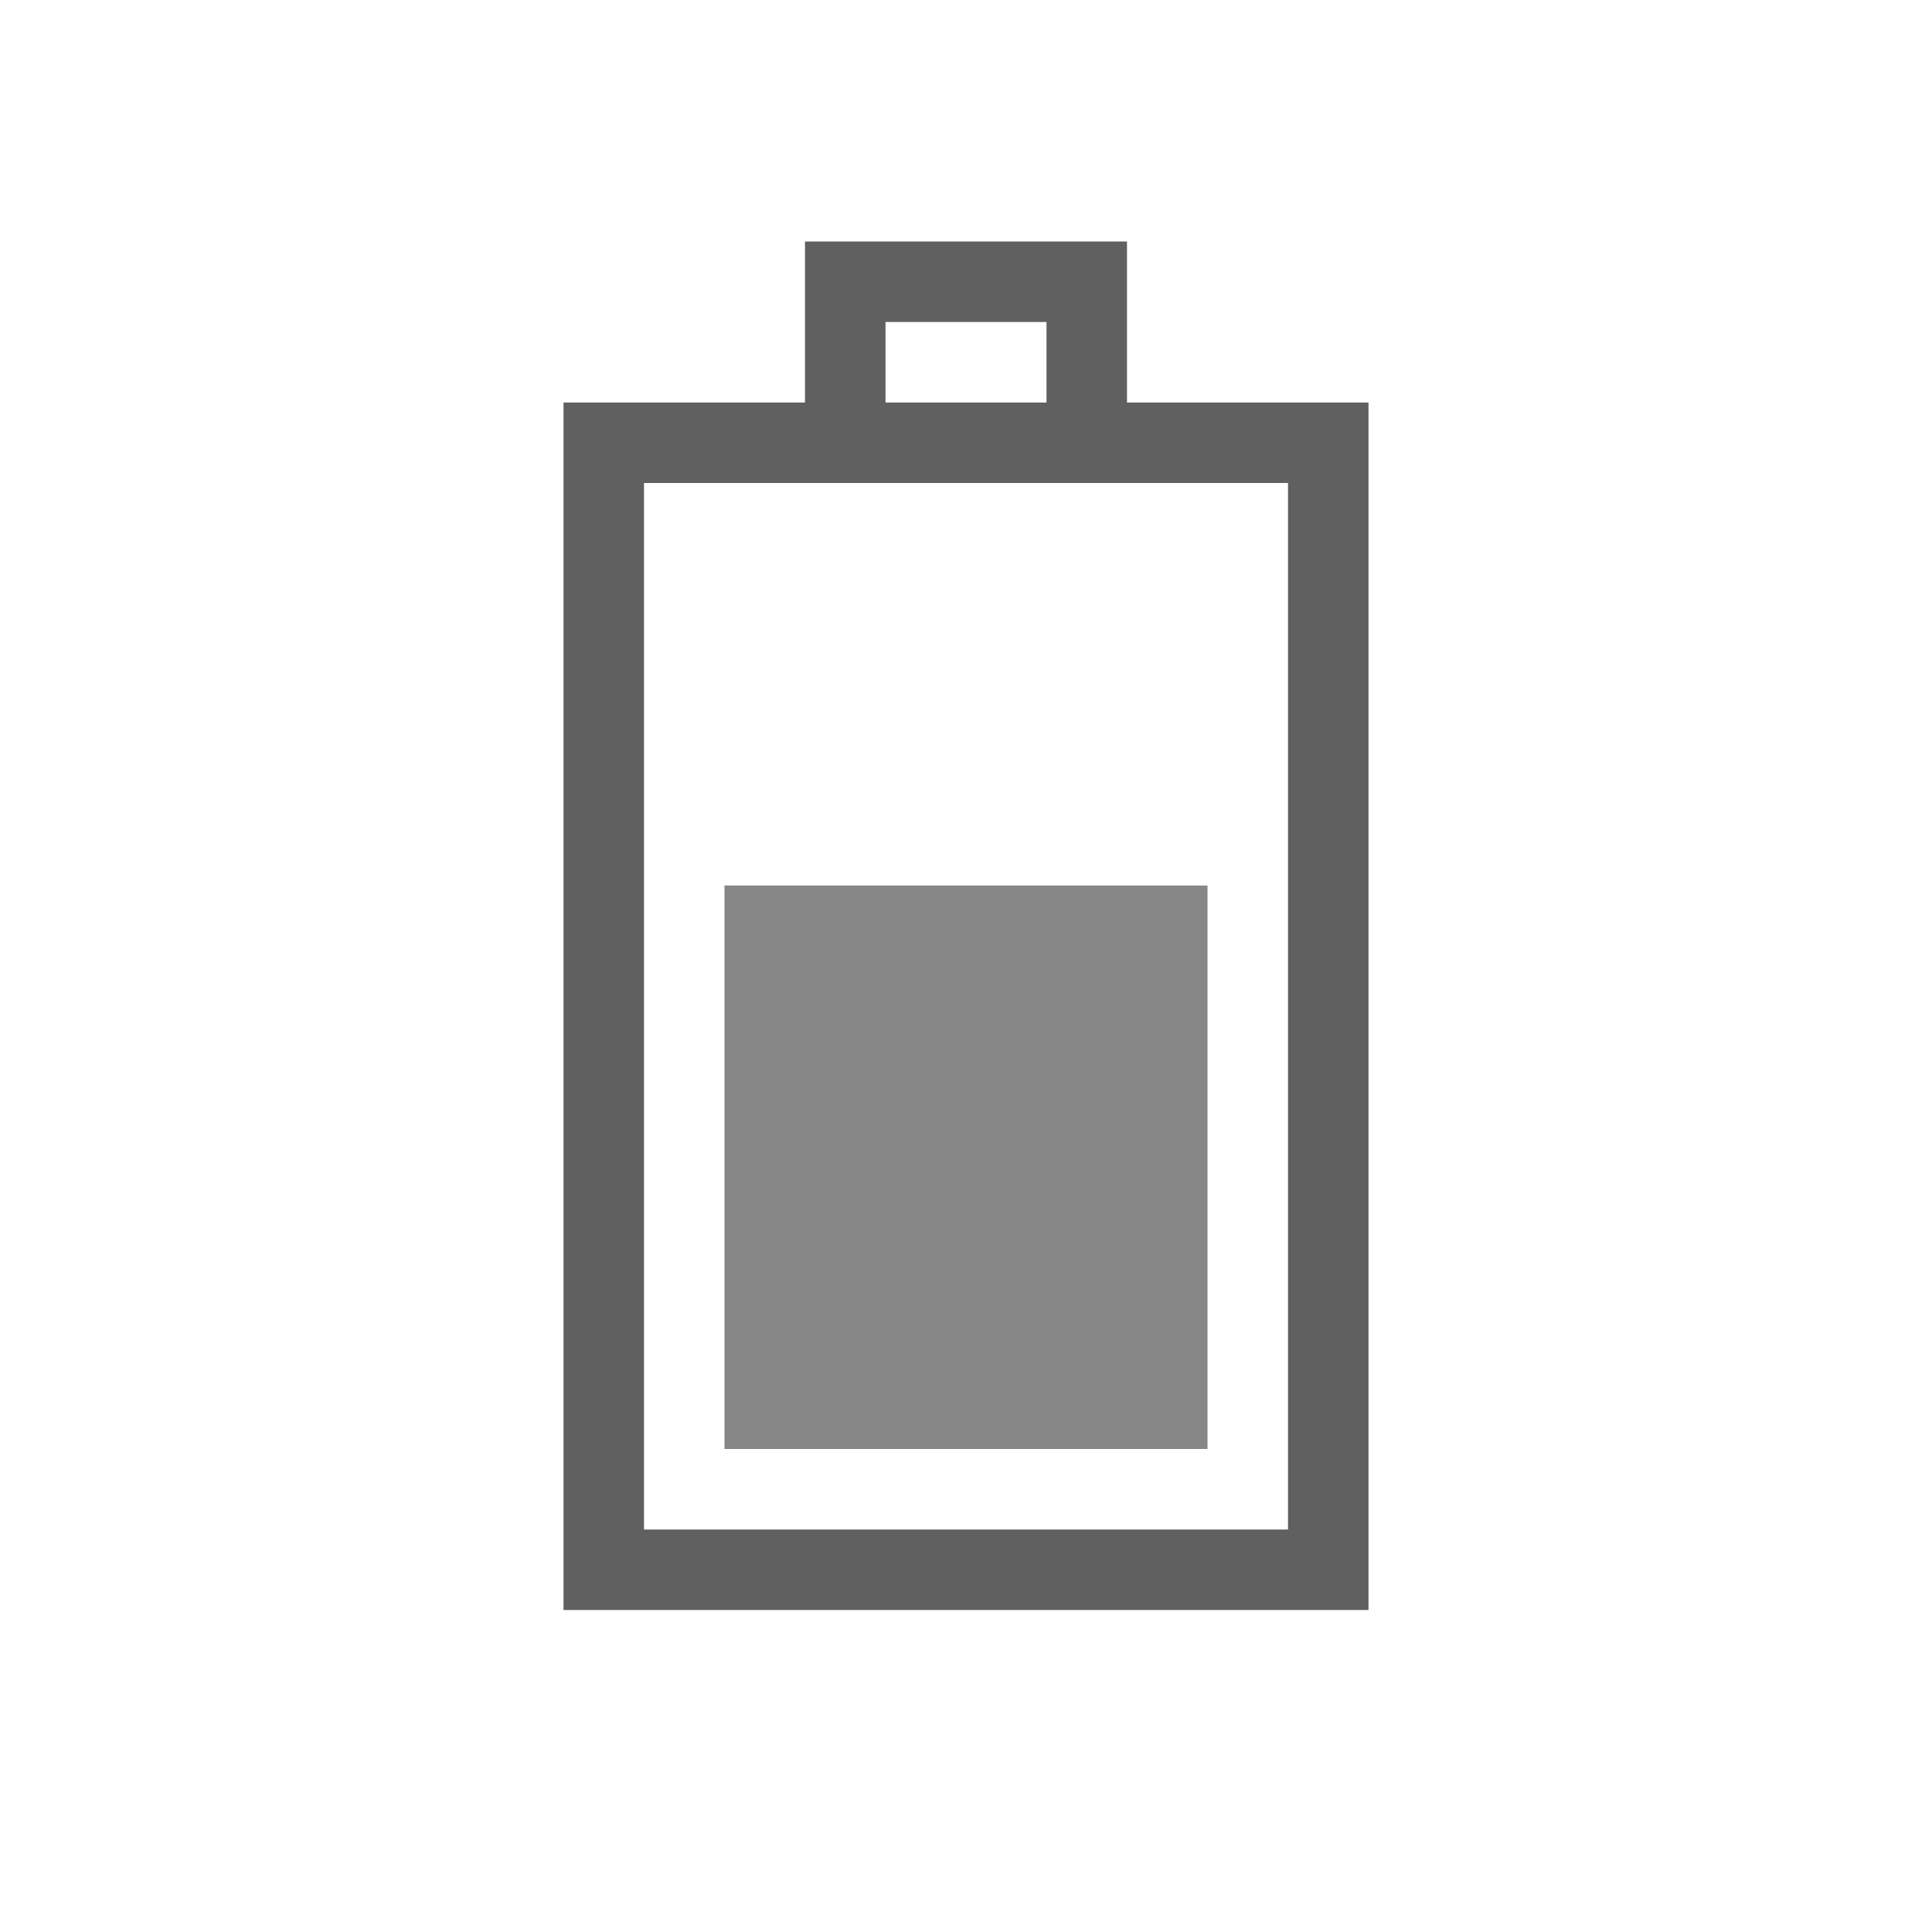
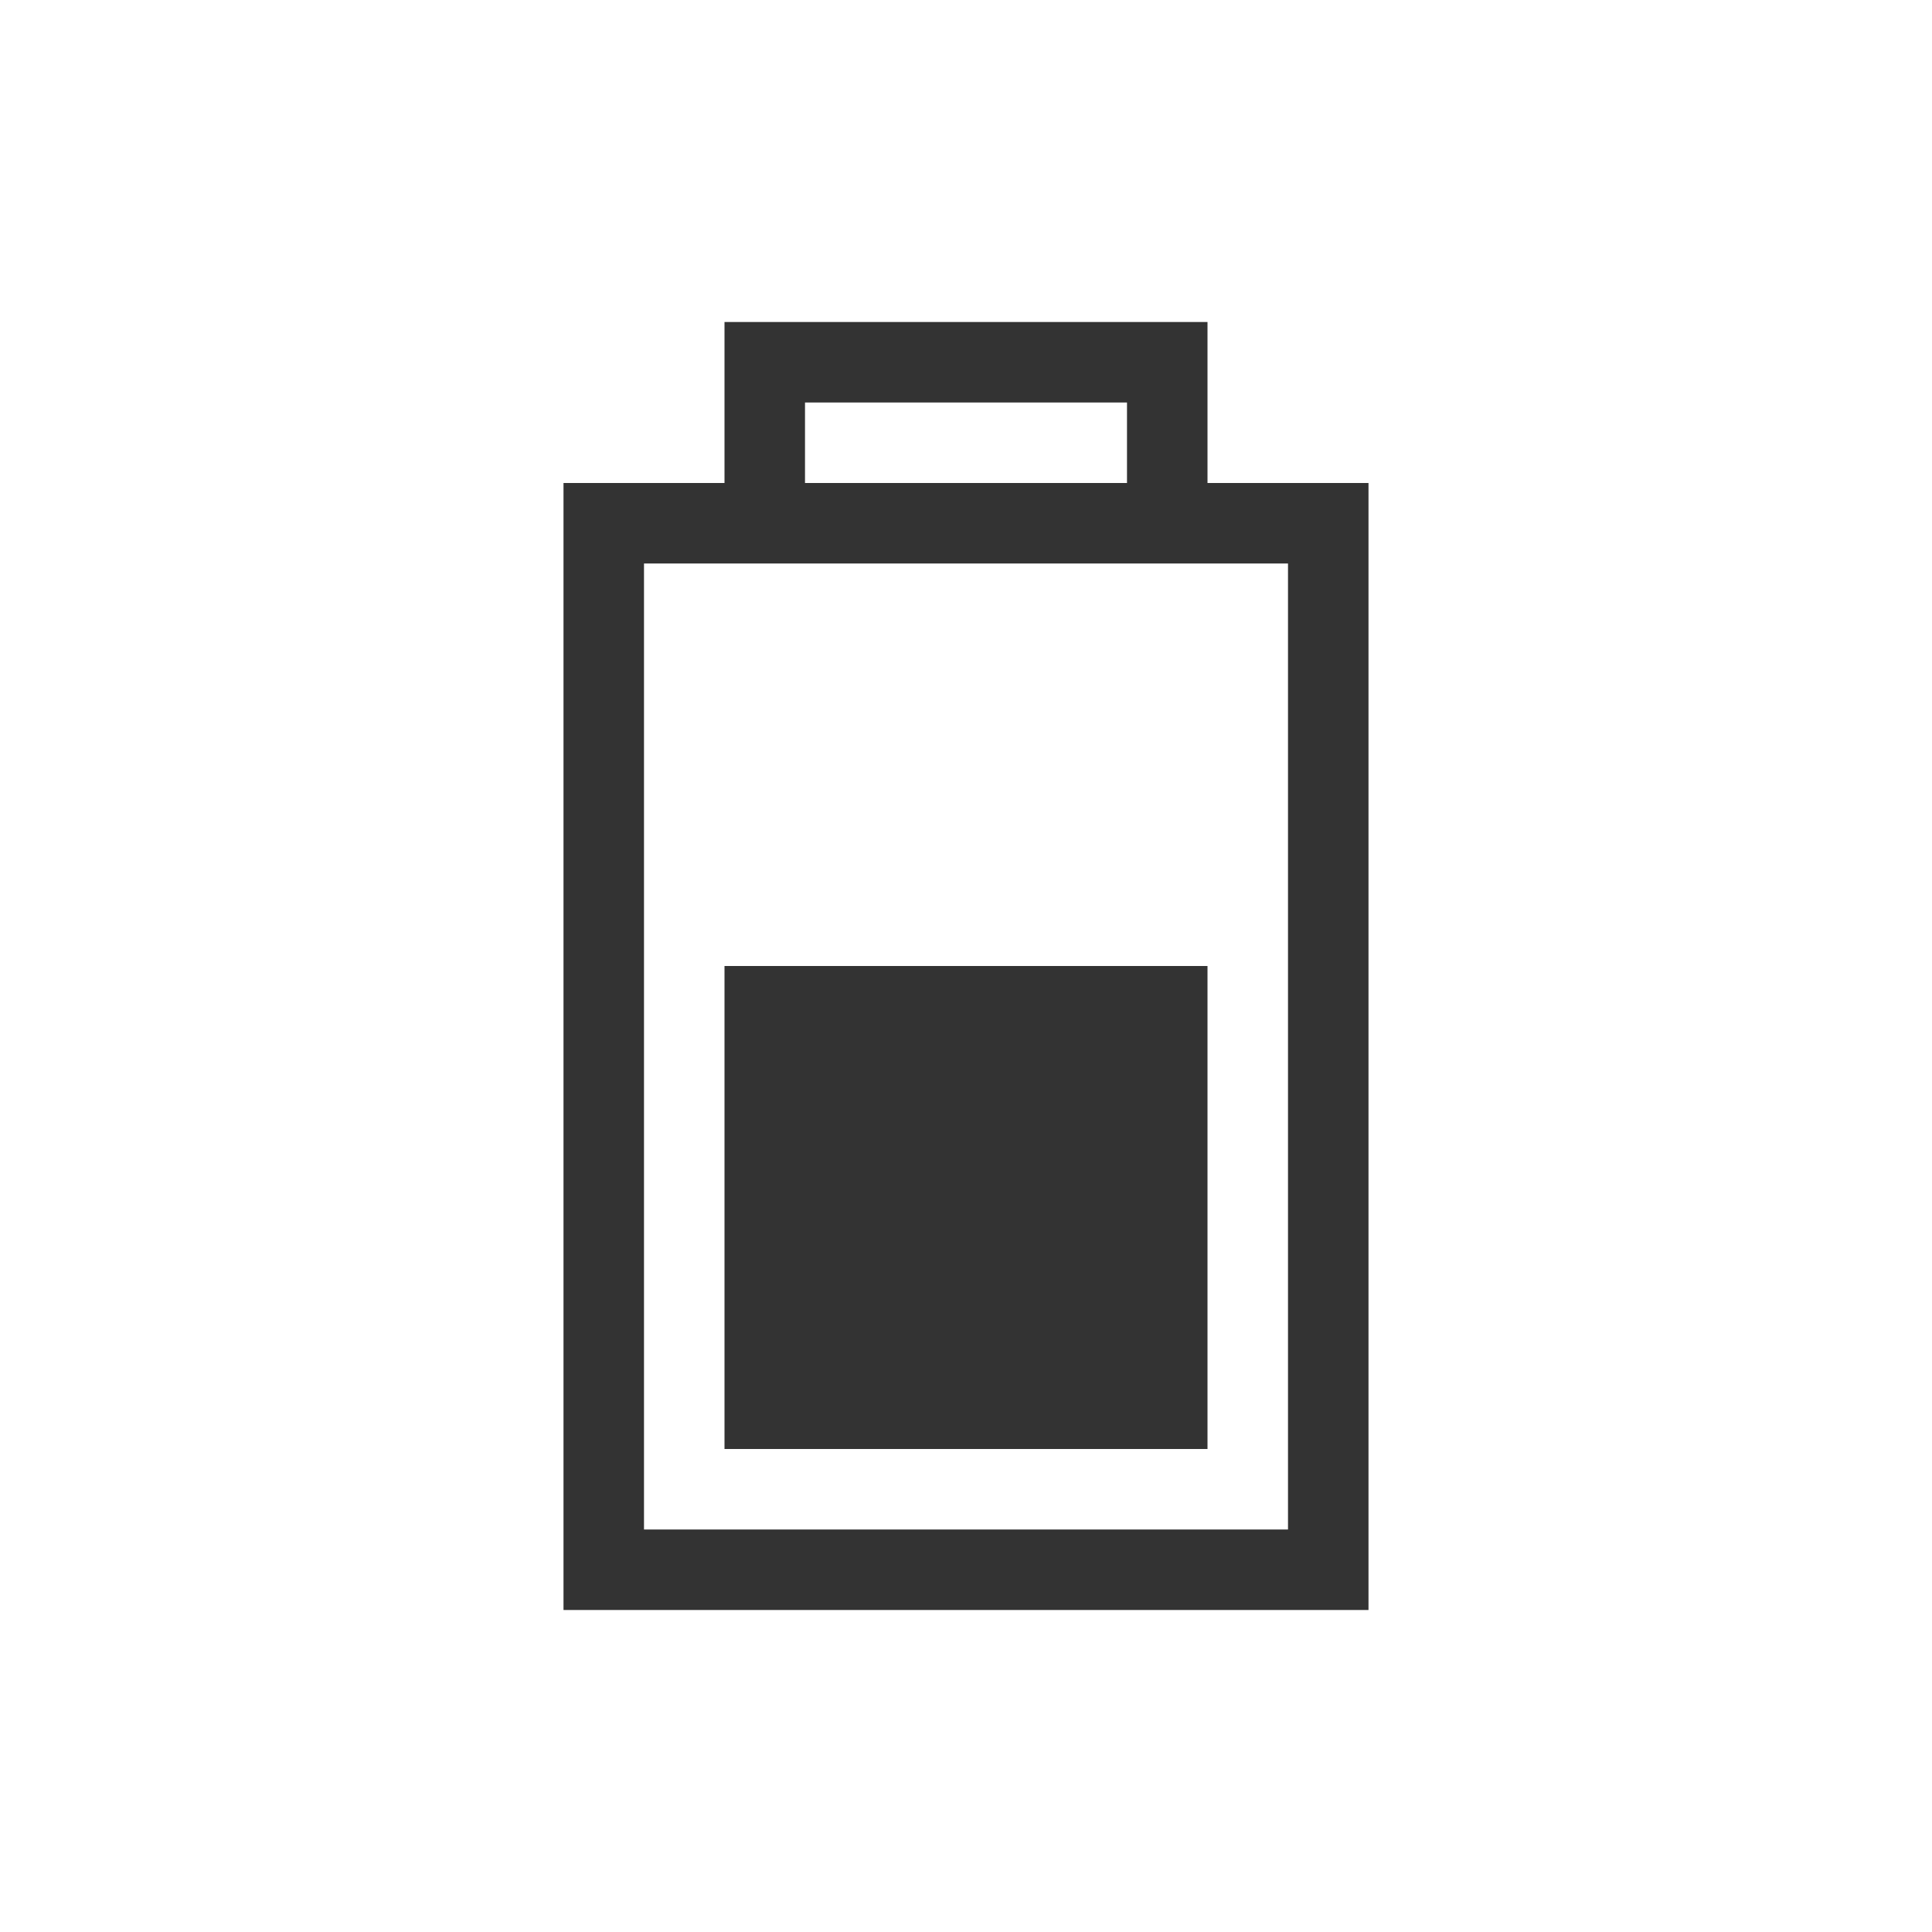
<svg xmlns="http://www.w3.org/2000/svg" id="svg3196" height="24" width="24" version="1.0">
-   <rect id="rect2388" style="stroke:#606060;stroke-linecap:square;fill:none" transform="rotate(-90)" rx="0" ry="0" height="9" width="14" y="7.5" x="-19.5" />
-   <path id="rect3160" style="stroke:#606060;stroke-linecap:square;fill:none" d="m10.5 5.5v-2h3v2" />
-   <rect id="rect3162" style="fill:#878787" transform="rotate(-90)" height="6" width="7" y="9" x="-18" />
+   <defs id="defs8" />
+   <path style="font-size:medium;font-style:normal;font-variant:normal;font-weight:normal;font-stretch:normal;text-indent:0;text-align:start;text-decoration:none;line-height:normal;letter-spacing:normal;word-spacing:normal;text-transform:none;direction:ltr;block-progression:tb;writing-mode:lr-tb;text-anchor:start;baseline-shift:baseline;opacity:0.8;color:#000000;fill:#000000;fill-opacity:1;stroke:none;stroke-width:1;marker:none;visibility:visible;display:inline;overflow:visible;enable-background:accumulate;font-family:Sans;-inkscape-font-specification:Sans" d="M 9,4 9,6 7.5,6 7,6 l 0,0.5 0,13 0,0.5 0.5,0 9,0 0.5,0 0,-0.5 0,-13 L 17,6 16.5,6 15,6 15,4 13.5,4 10.5,4 9,4 z m 1,1 4,0 0,1 -4,0 0,-1 z M 8,7 16,7 16,19 8,19 8,7 z" id="rect2388" />
+   <path style="opacity:0.8;fill:#000000;fill-opacity:1" d="m 9,18 0,-6 6,0 0,6 z" id="rect3162" />
</svg>
